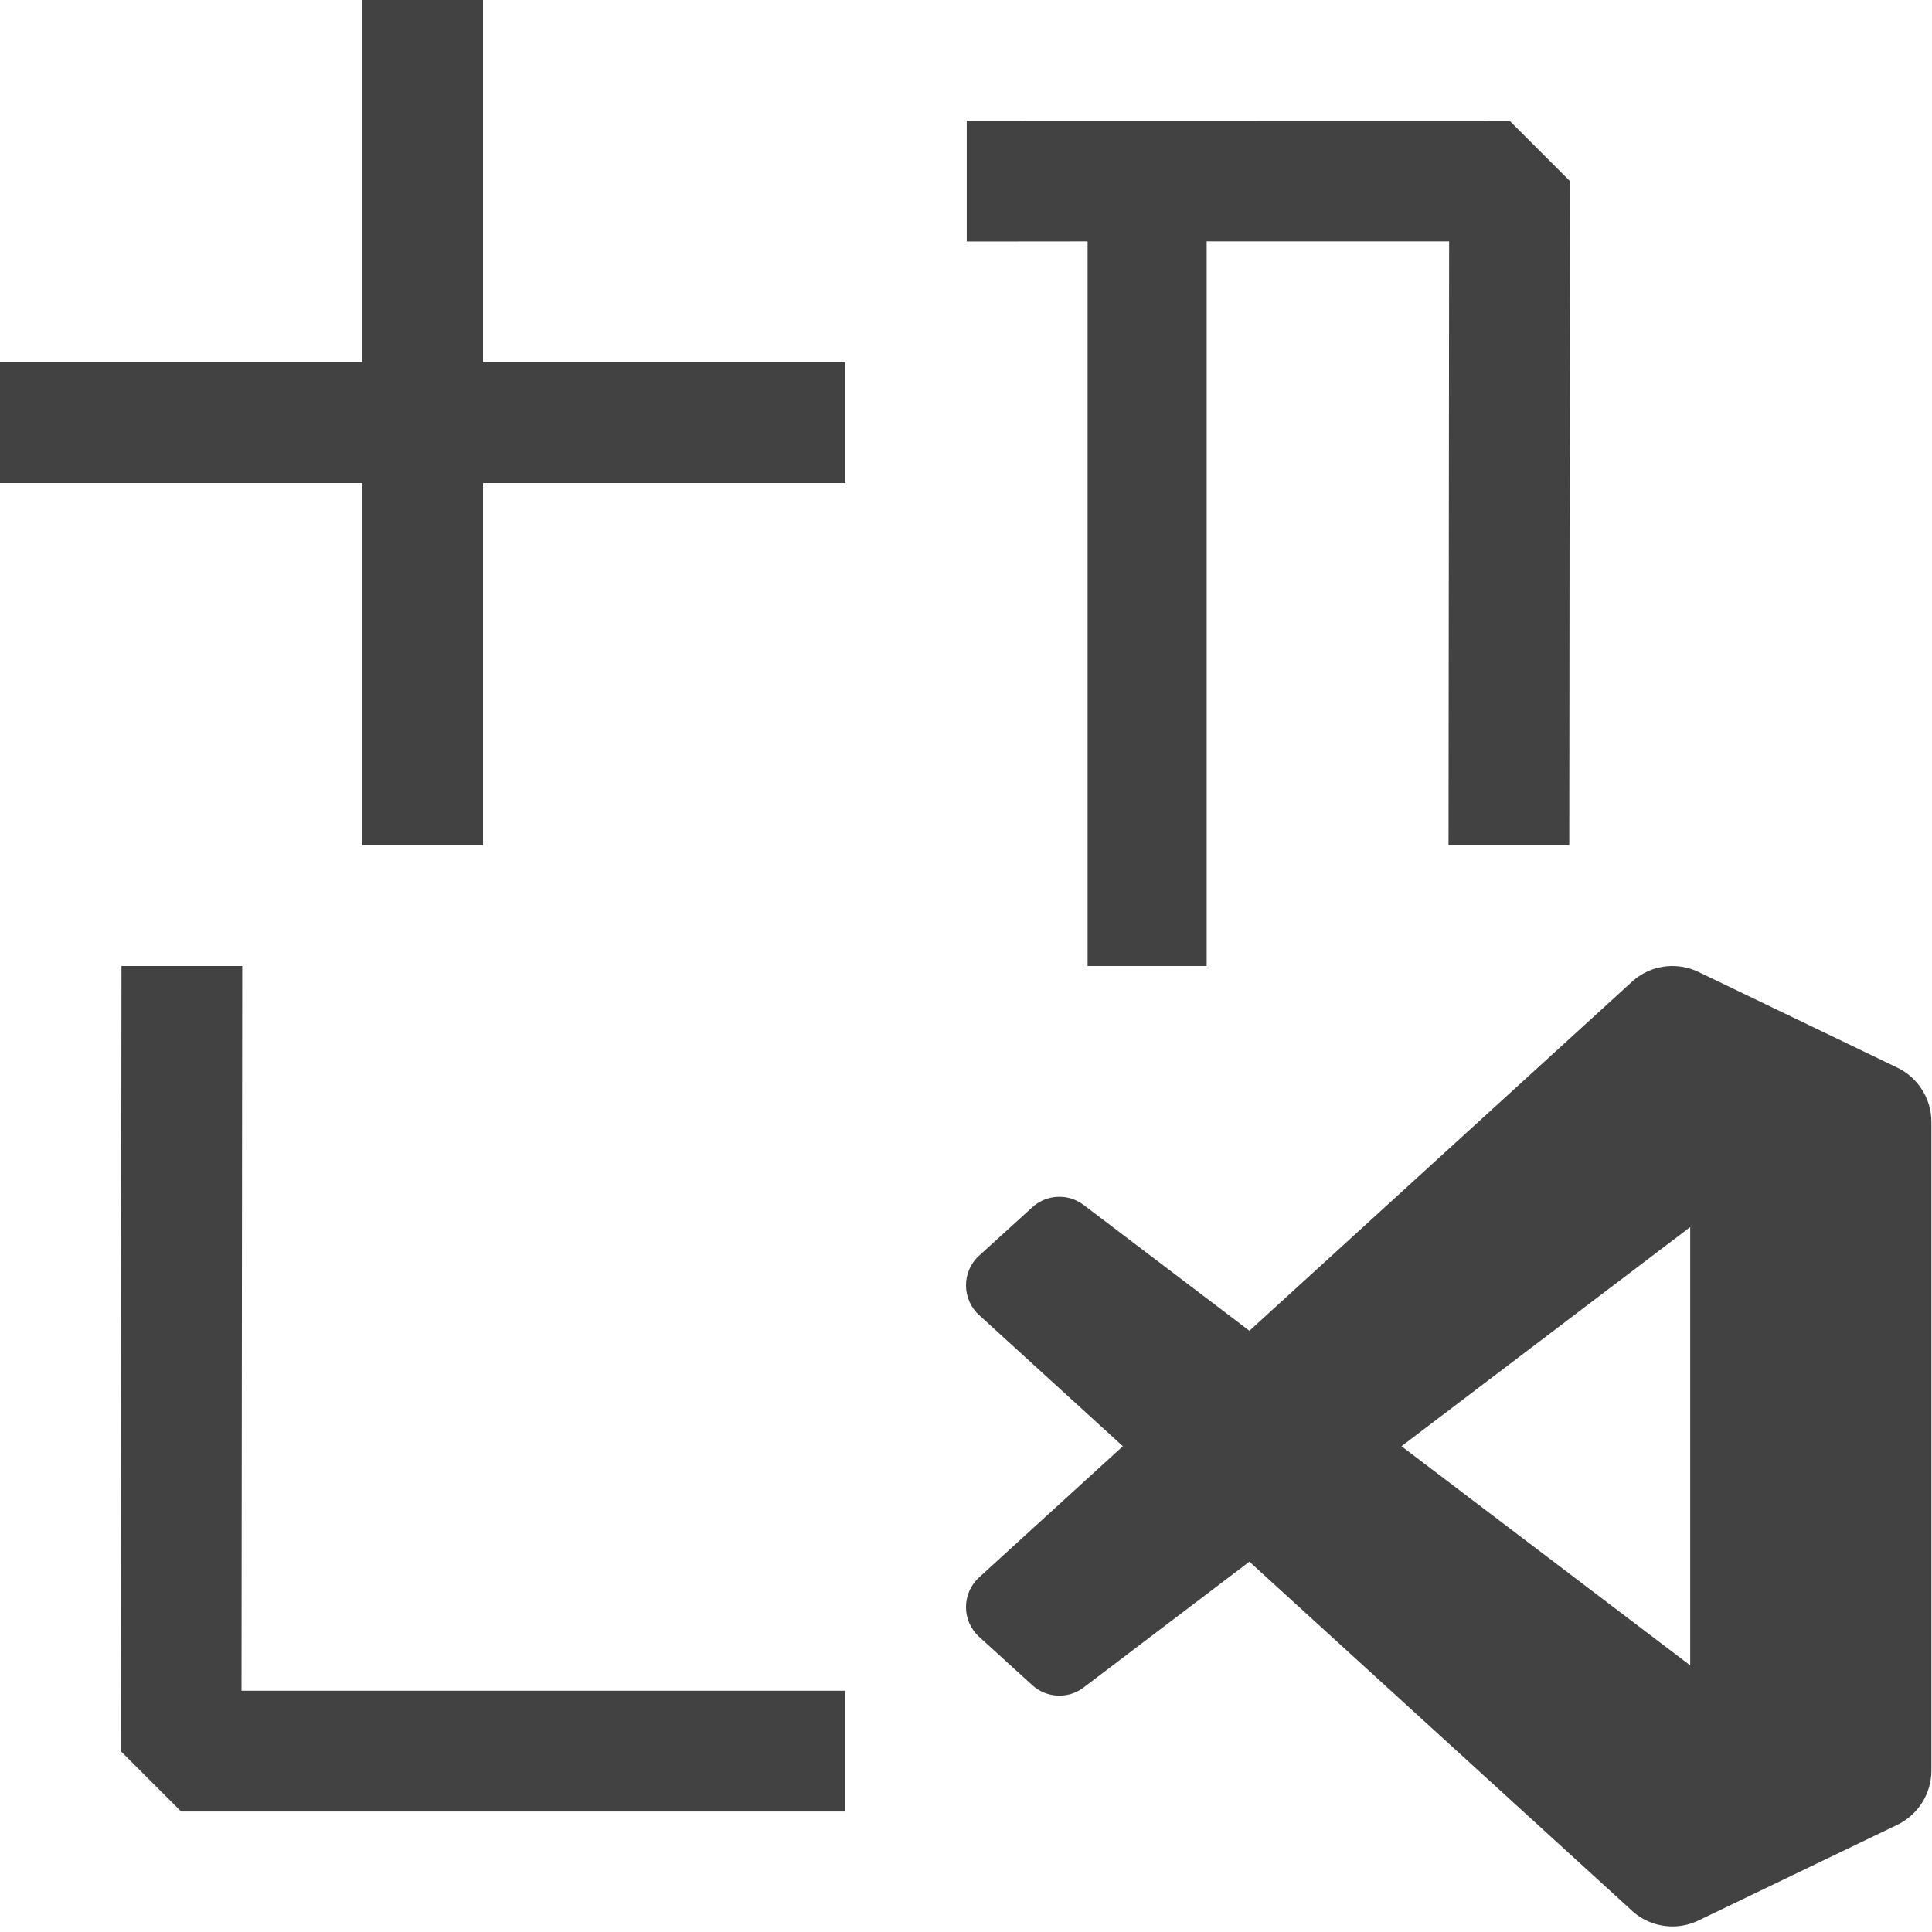
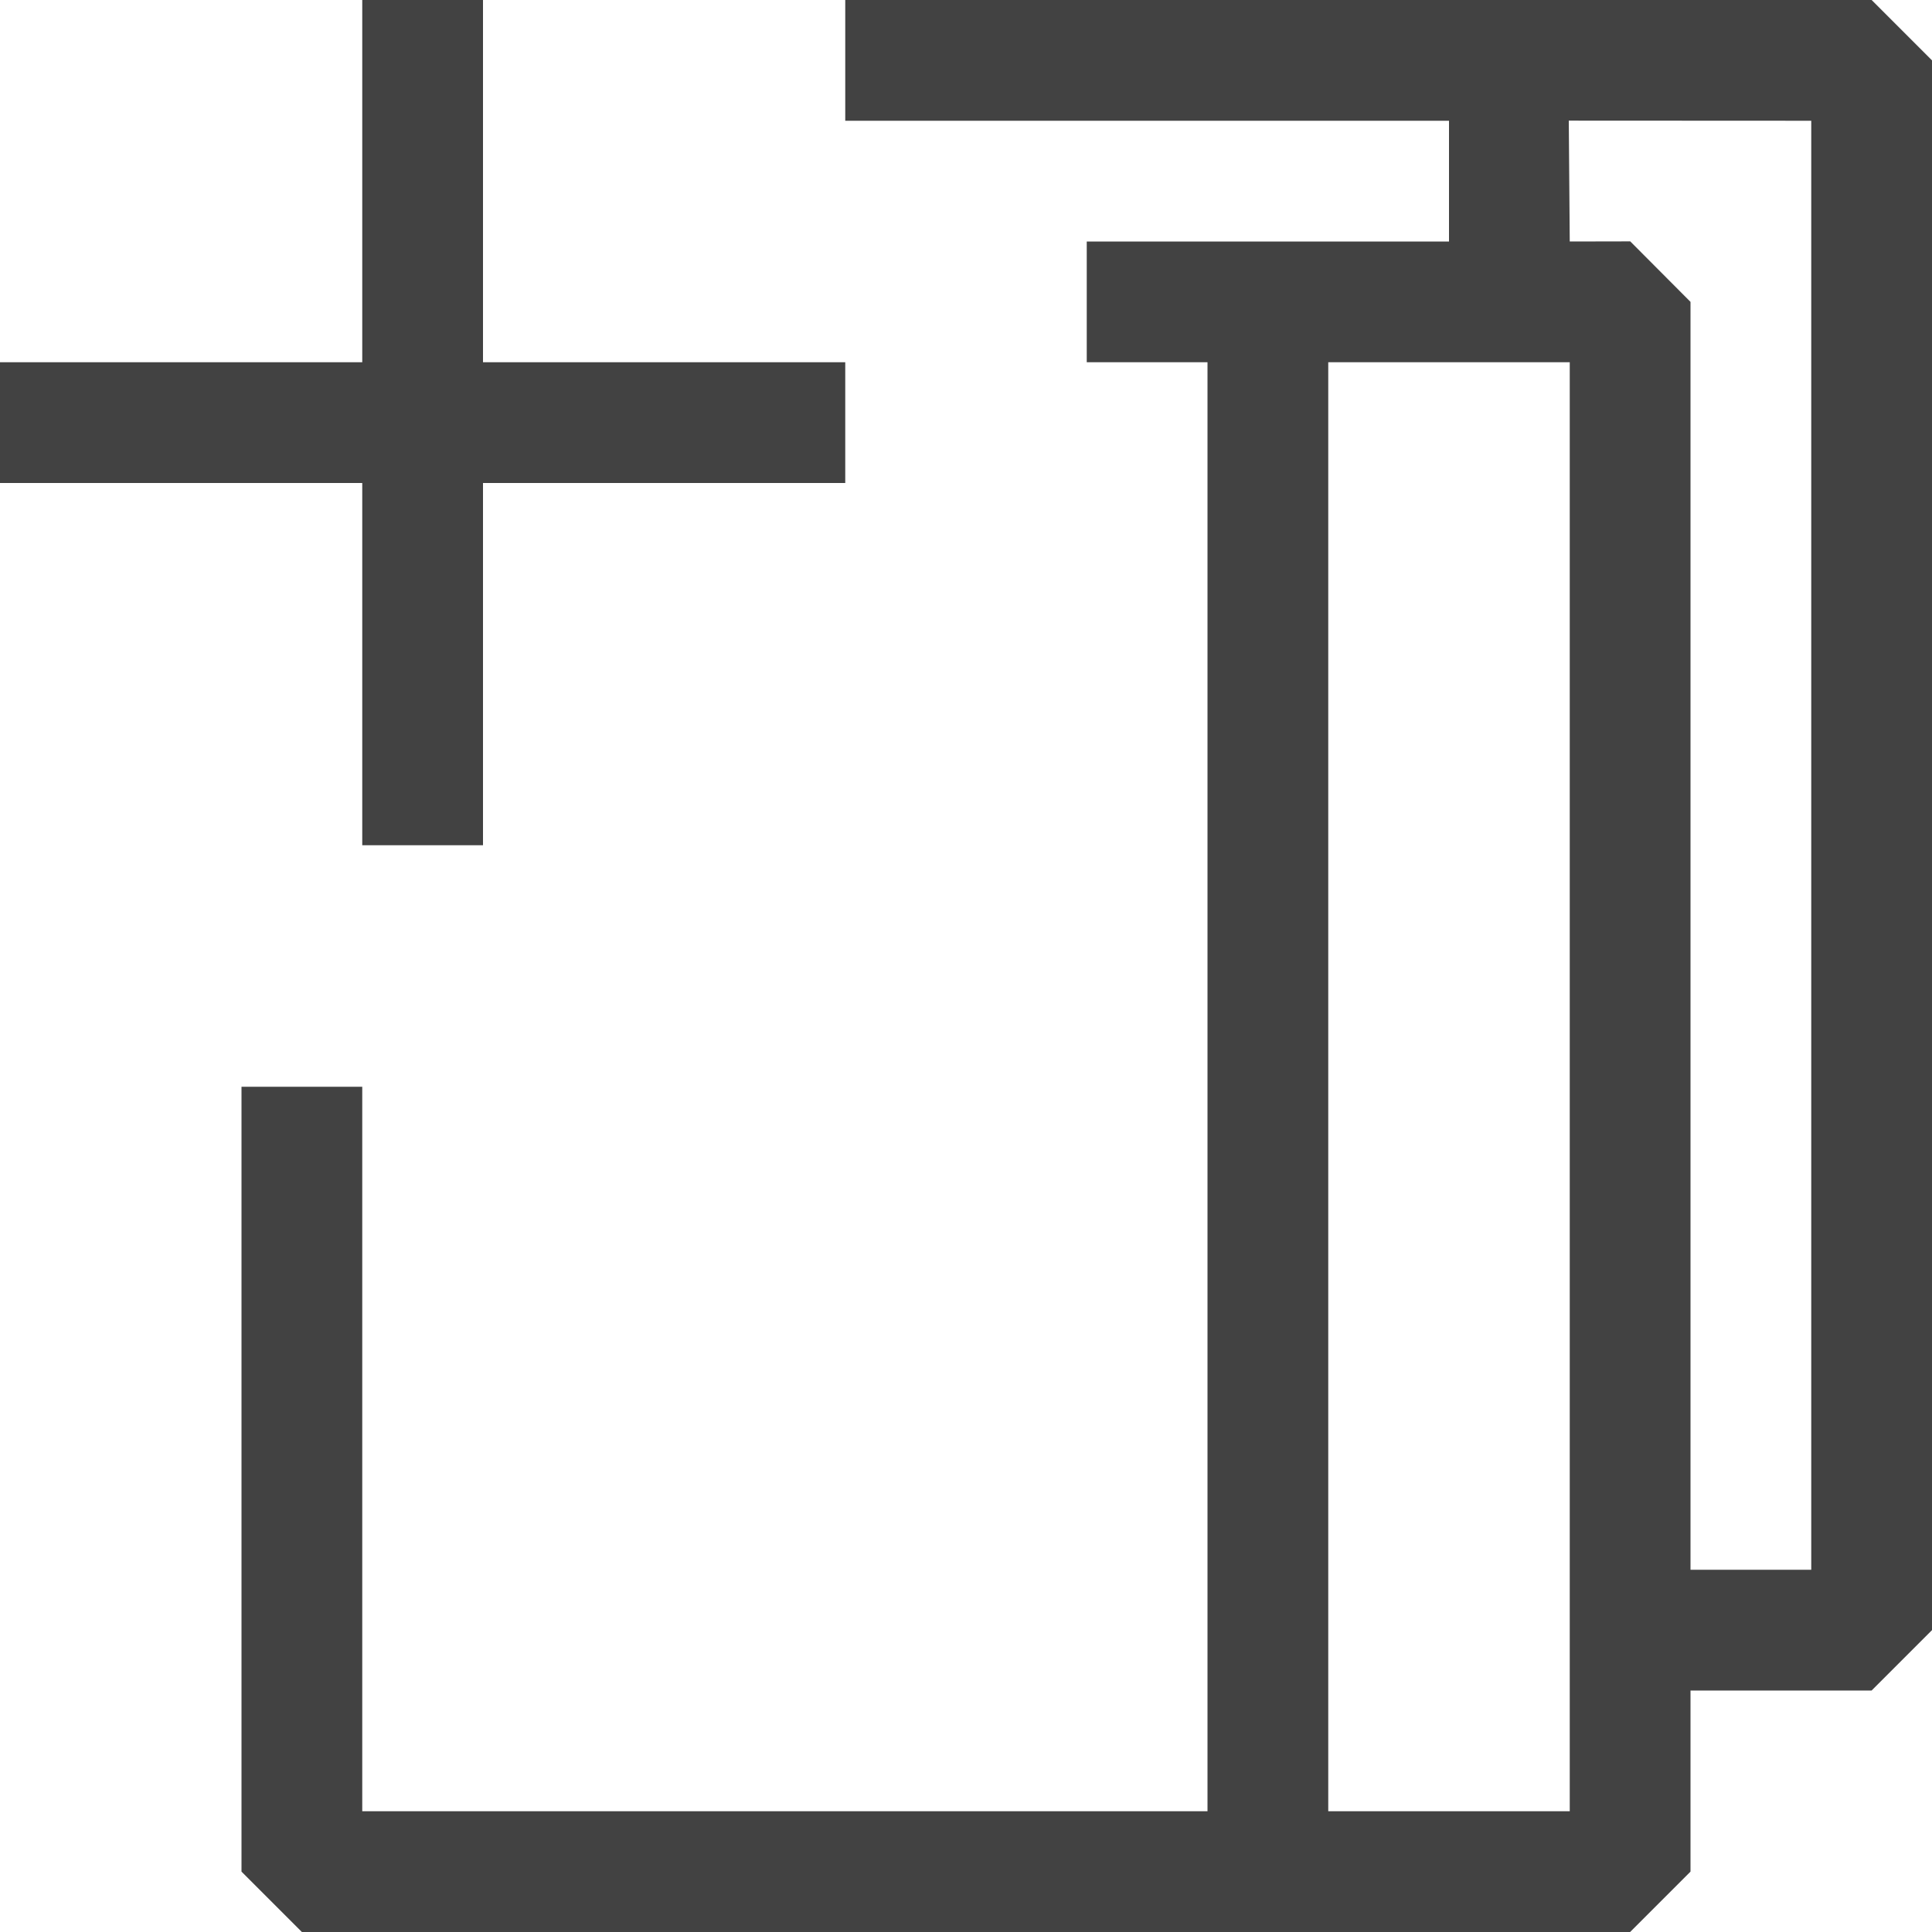
<svg xmlns="http://www.w3.org/2000/svg" width="16px" height="16px" viewBox="0 0 16 16" version="1.1" xml:space="preserve" style="fill-rule:evenodd;clip-rule:evenodd;stroke-linejoin:round;stroke-miterlimit:2;">
-   <path d="M7,15.002L1.5,15.002L1,14.502L1.006,8L2.006,8L2,14.002L7,14.002L7,15.002ZM9.007,8L9.007,1.999L8.006,2L8.006,1L12.501,0.999L13.001,1.499L12.996,7L11.996,7L12.001,1.999L9.993,1.999L9.993,8L9.007,8ZM3,4L0,4L0,3L3,3L3,0L4,0L4,3L7,3L7,4L4,4L4,7L3,7L3,4Z" style="fill:rgb(66,66,66);" />
-   <g transform="matrix(0.0312309,0,0,0.0312309,8.00488,7.97939)">
-     <path d="M181.378,254.252C185.41,255.822 190.008,255.722 194.077,253.764L246.783,228.402C252.322,225.737 255.844,220.132 255.844,213.983L255.844,42.018C255.844,35.869 252.322,30.264 246.784,27.599L194.077,2.237C188.737,-0.333 182.486,0.296 177.798,3.704C177.129,4.191 176.491,4.734 175.892,5.333L74.993,97.386L31.043,64.025C26.952,60.919 21.229,61.173 17.429,64.63L3.333,77.452C-1.315,81.68 -1.32,88.993 3.322,93.227L41.436,128L3.322,162.773C-1.32,167.008 -1.315,174.32 3.333,178.548L17.429,191.37C21.229,194.827 26.952,195.081 31.043,191.976L74.993,158.614L175.892,250.667C177.488,252.264 179.363,253.467 181.378,254.252ZM191.883,69.885L115.323,128L191.883,186.115L191.883,69.885Z" style="fill:rgb(66,66,66);" />
-   </g>
+   <path d="M7,0L15.5,0L16,0.5L16,13.5L15.5,14L14,14L14,15.5L13.5,16L2.5,16L2,15.5L2,9L3,9L3,15L10,15L10,3L9,3L9,2L12,2L12,1L7,1L7,0ZM13,15L13,3L11,3L11,15L13,15ZM15,13L14,13L14,2.5L13.501,1.999L13,2L12.992,0.999L15,1L15,13ZM3,4L0,4L0,3L3,3L3,0L4,0L4,3L7,3L7,4L4,4L4,7L3,7L3,4Z" style="fill:rgb(66,66,66);" />
</svg>
